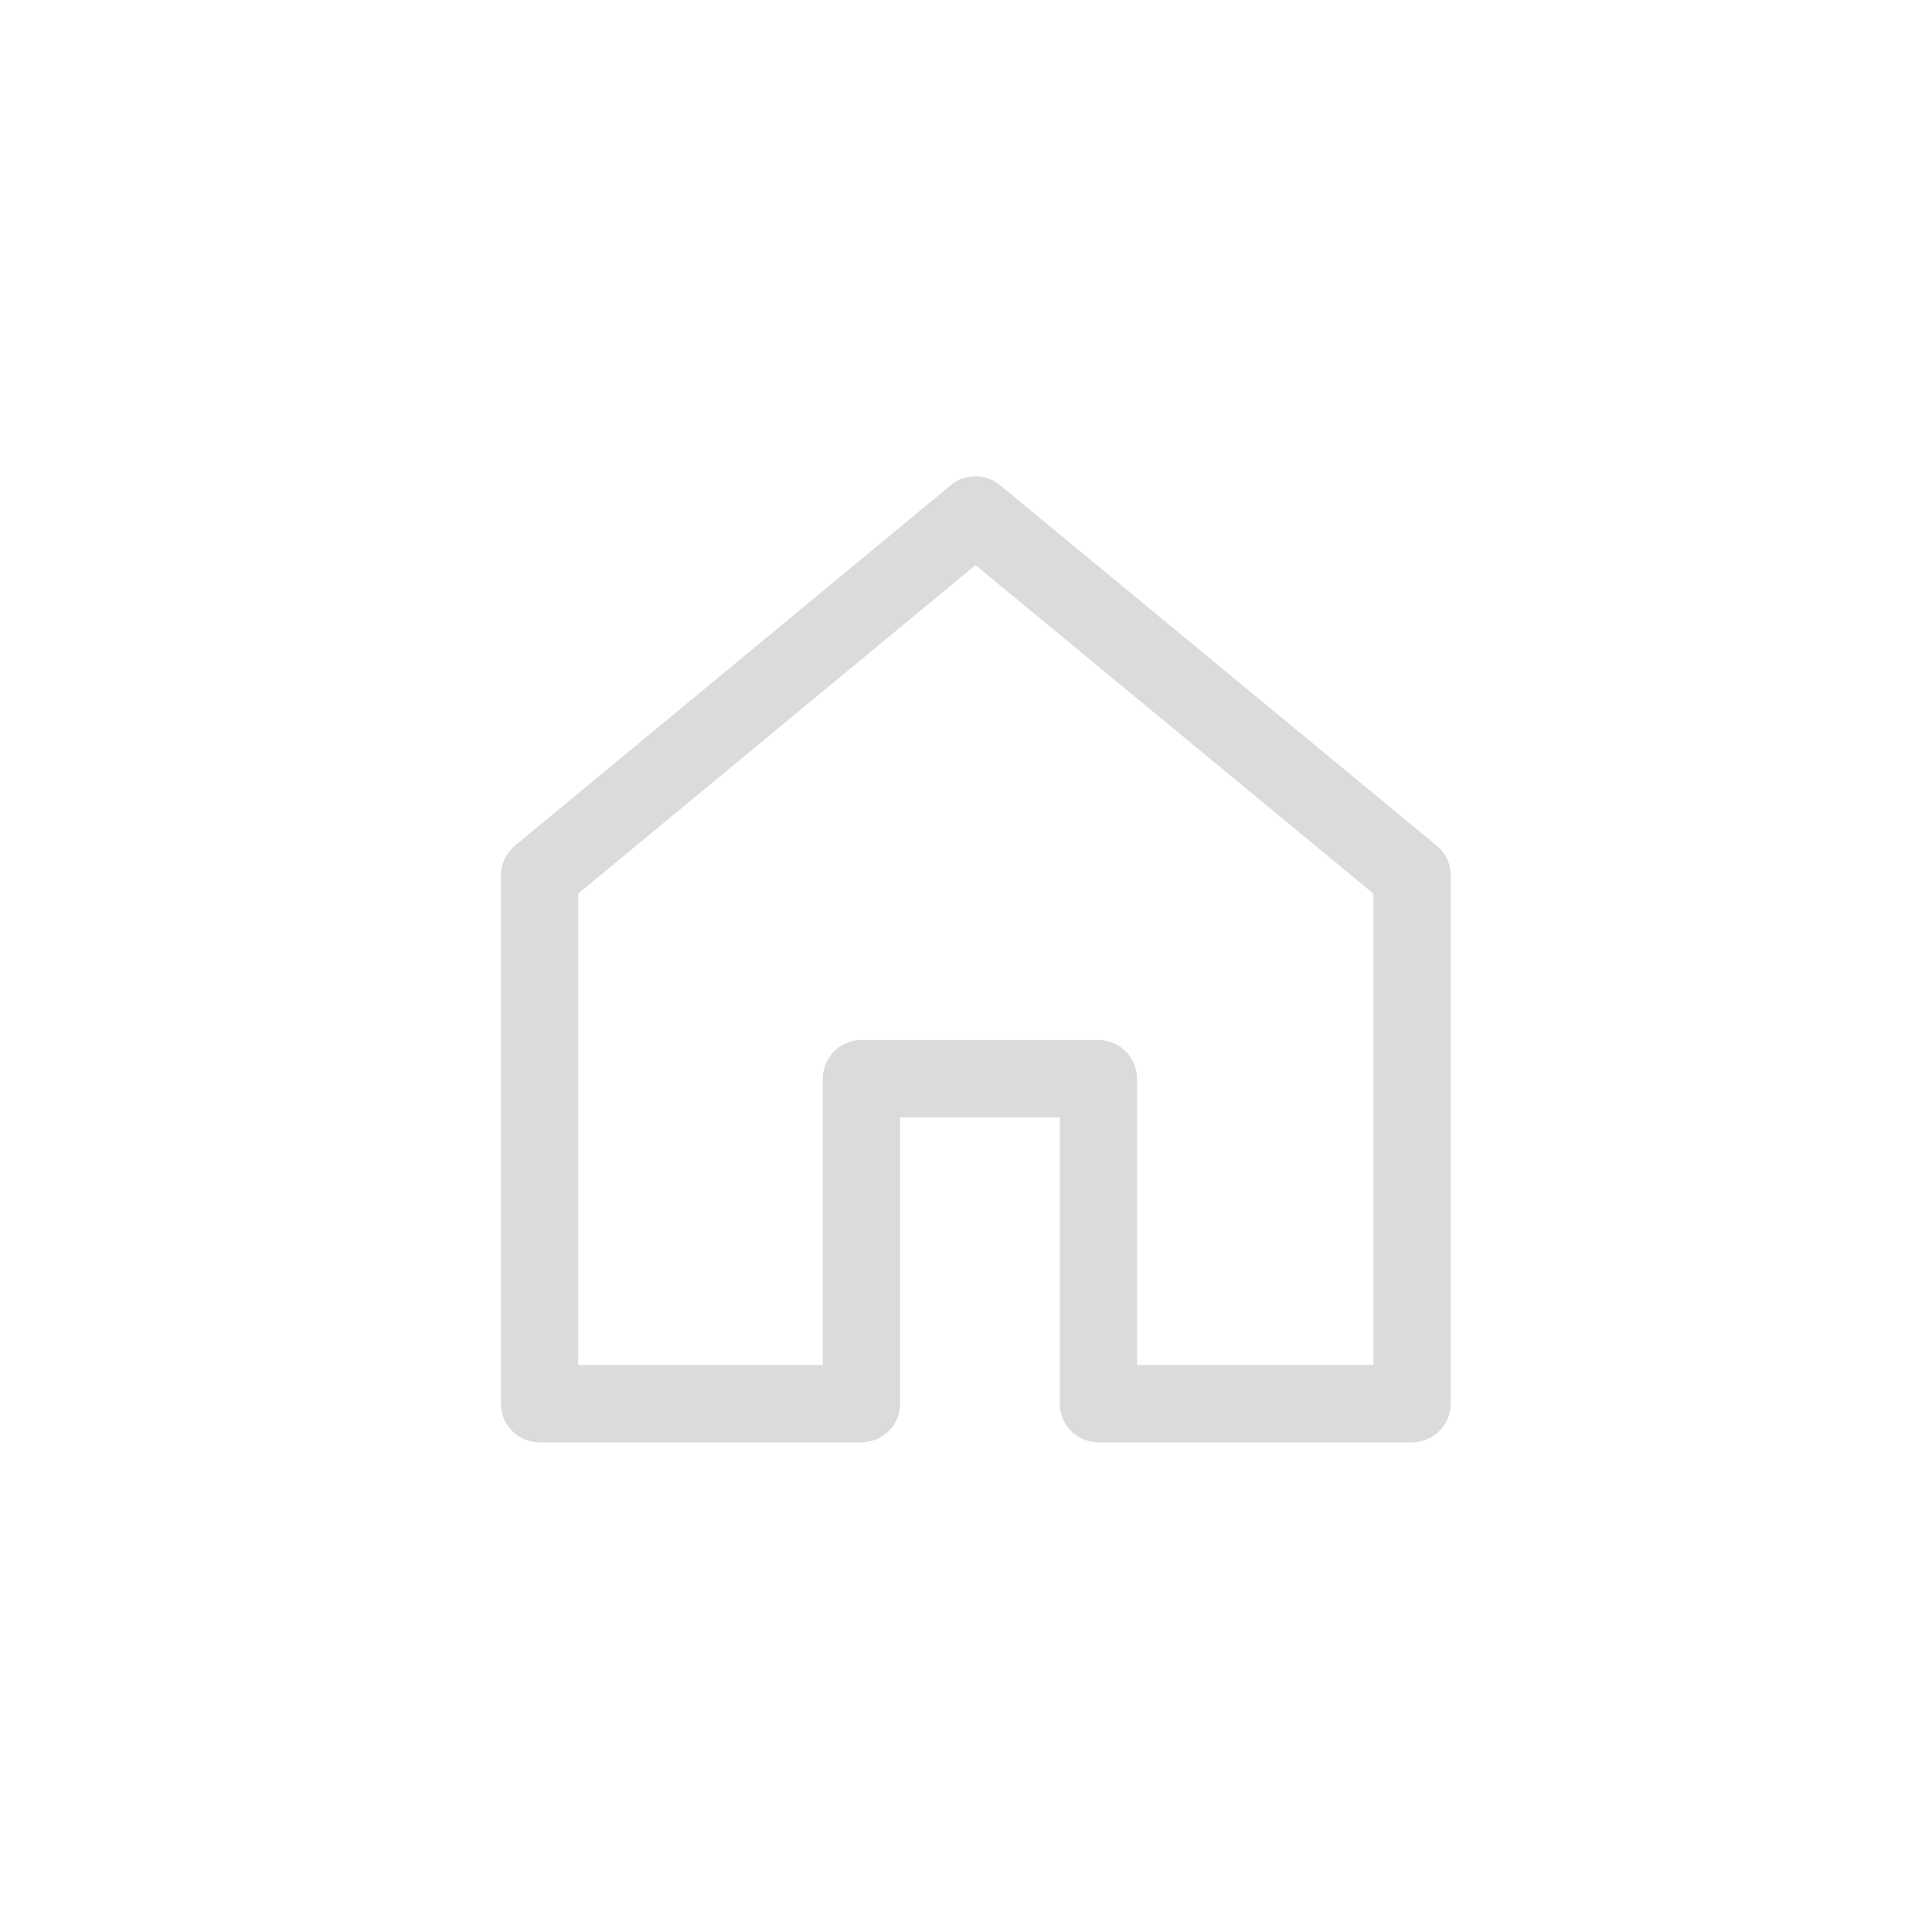
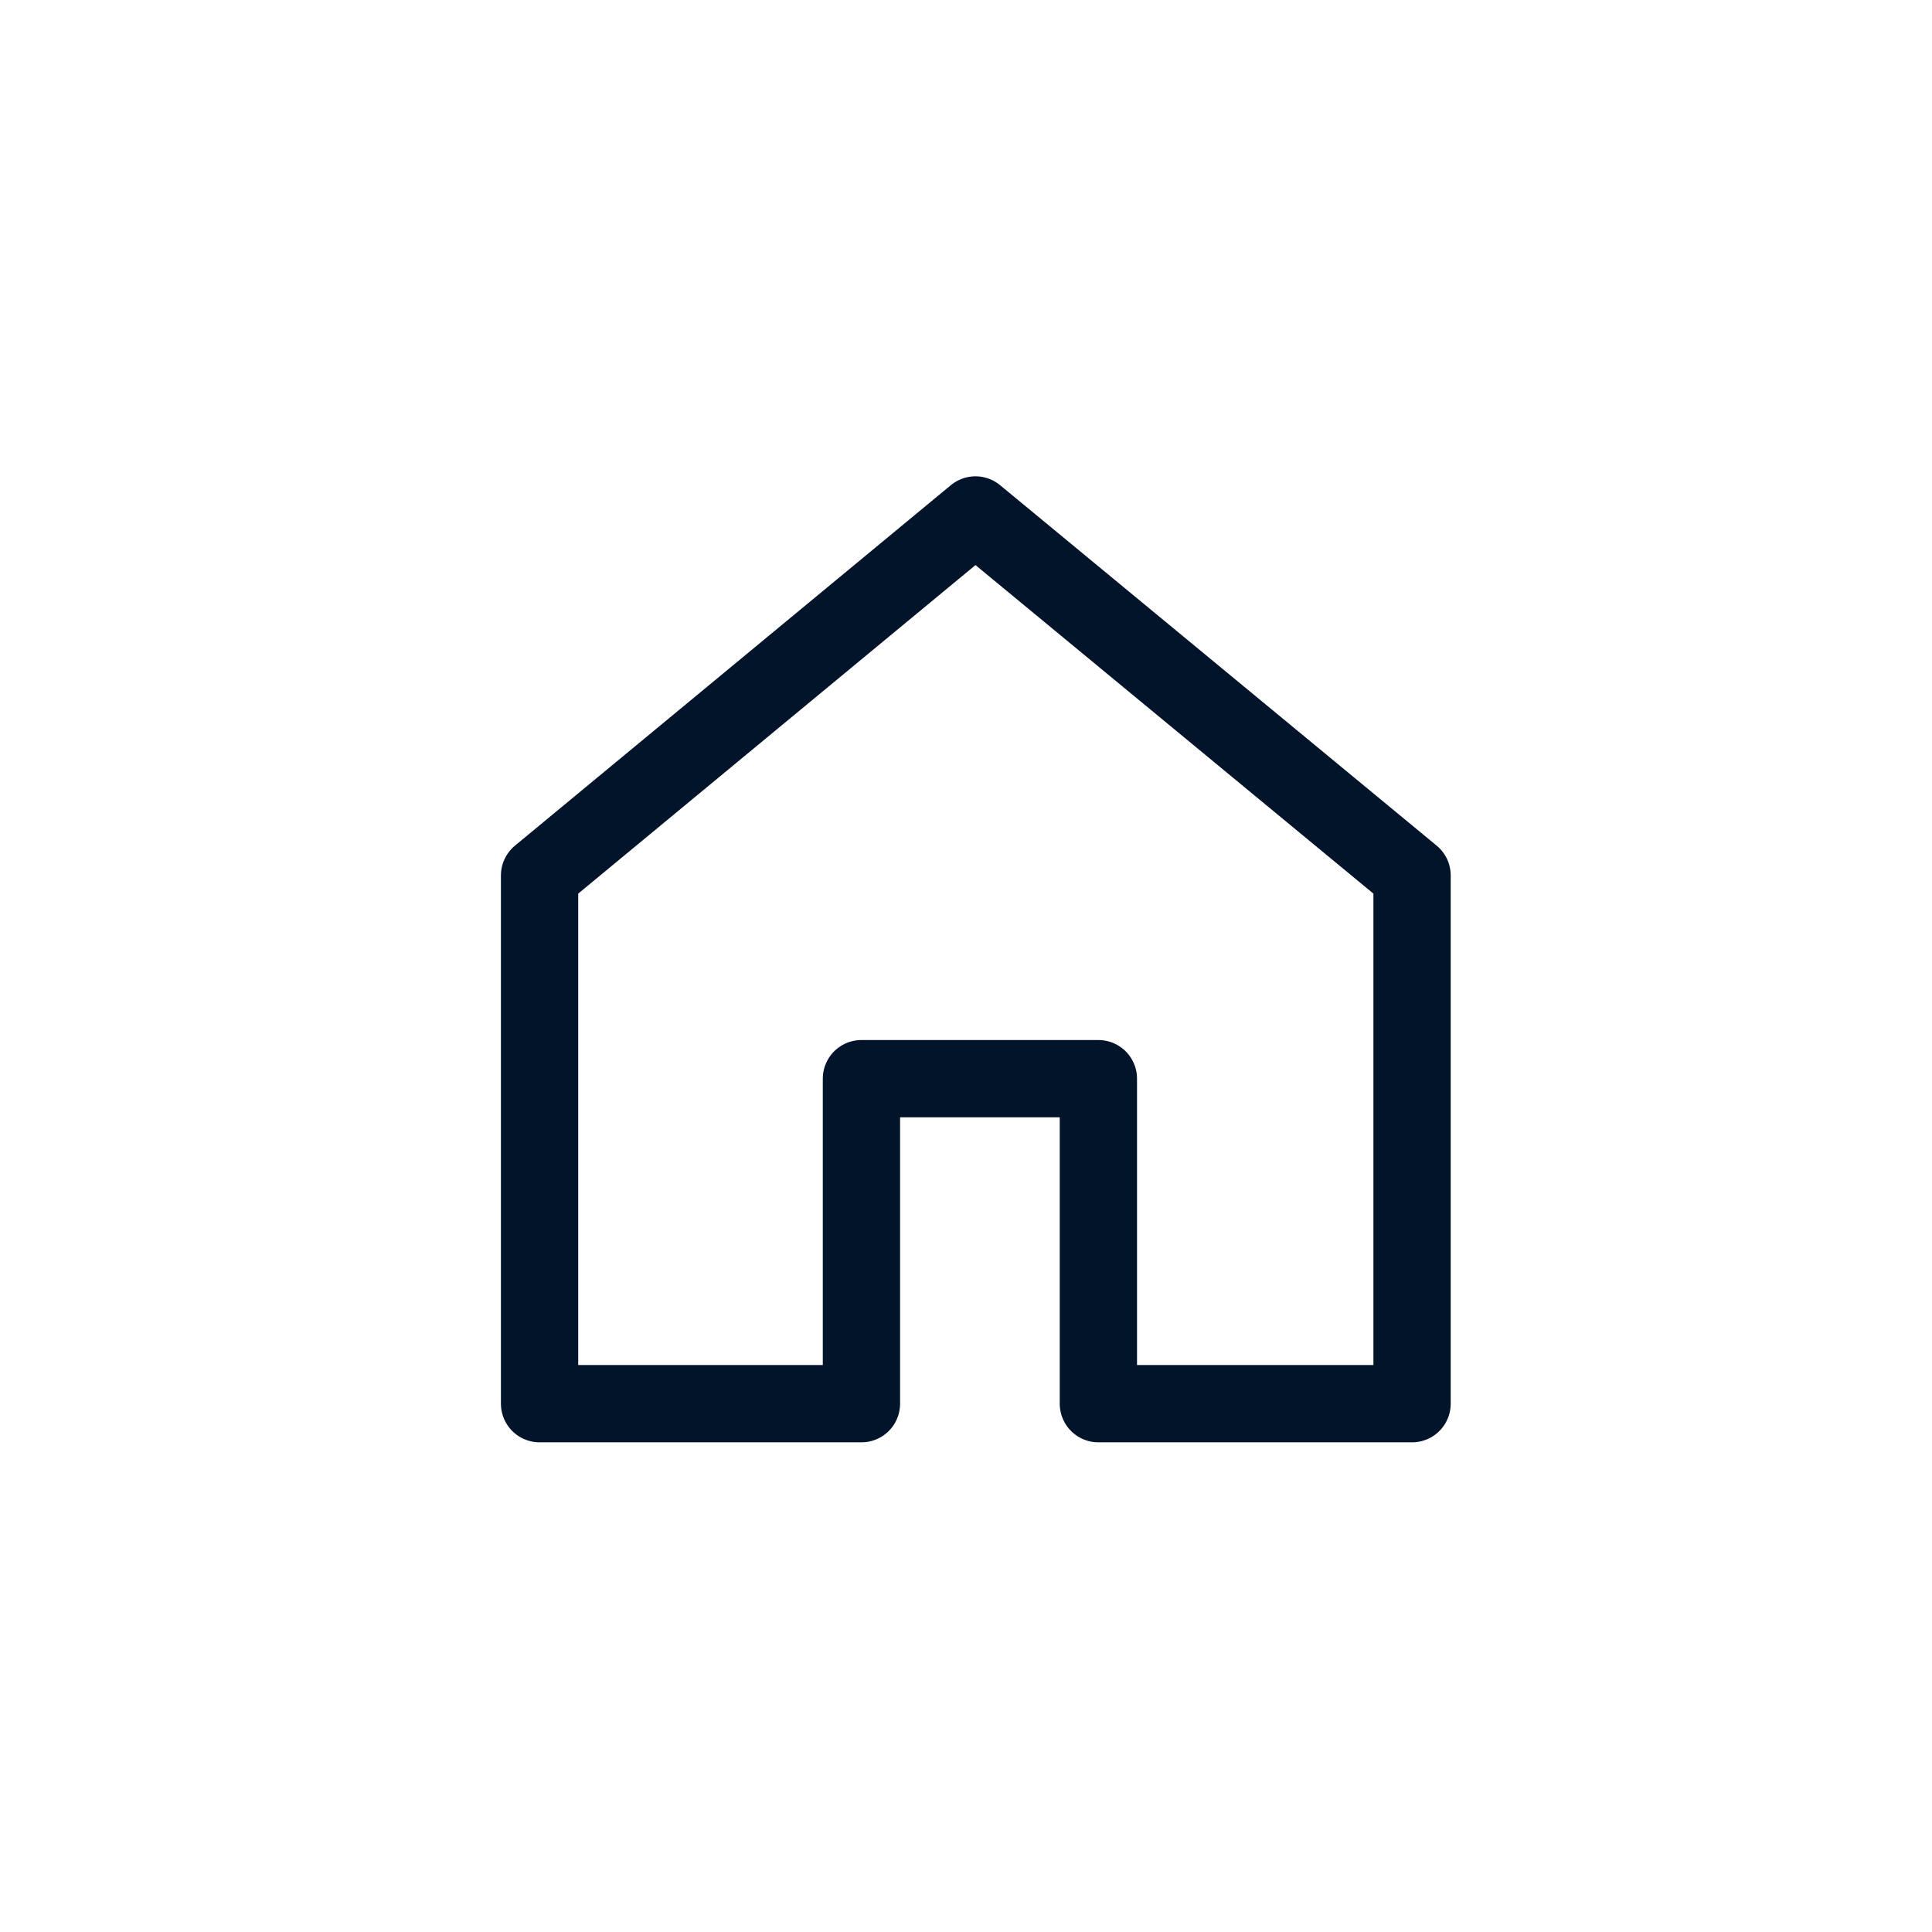
<svg xmlns="http://www.w3.org/2000/svg" width="50px" height="50px" viewBox="0 0 50 50" version="1.1">
  <g id="画板" stroke="none" stroke-width="1" fill="none" fill-rule="evenodd" stroke-linecap="round" stroke-linejoin="round">
-     <polygon id="路径-3" stroke="#DBDBDB" stroke-width="2" points="13.964 36.327 13.964 22.656 25.245 13.327 36.544 22.656 36.544 36.327 28.426 36.327 28.426 27.916 22.294 27.916 22.294 36.327" />
+     <polygon id="路径-3" stroke="#01142A" stroke-width="2" points="13.964 36.327 13.964 22.656 25.245 13.327 36.544 22.656 36.544 36.327 28.426 36.327 28.426 27.916 22.294 27.916 22.294 36.327" />
  </g>
</svg>
